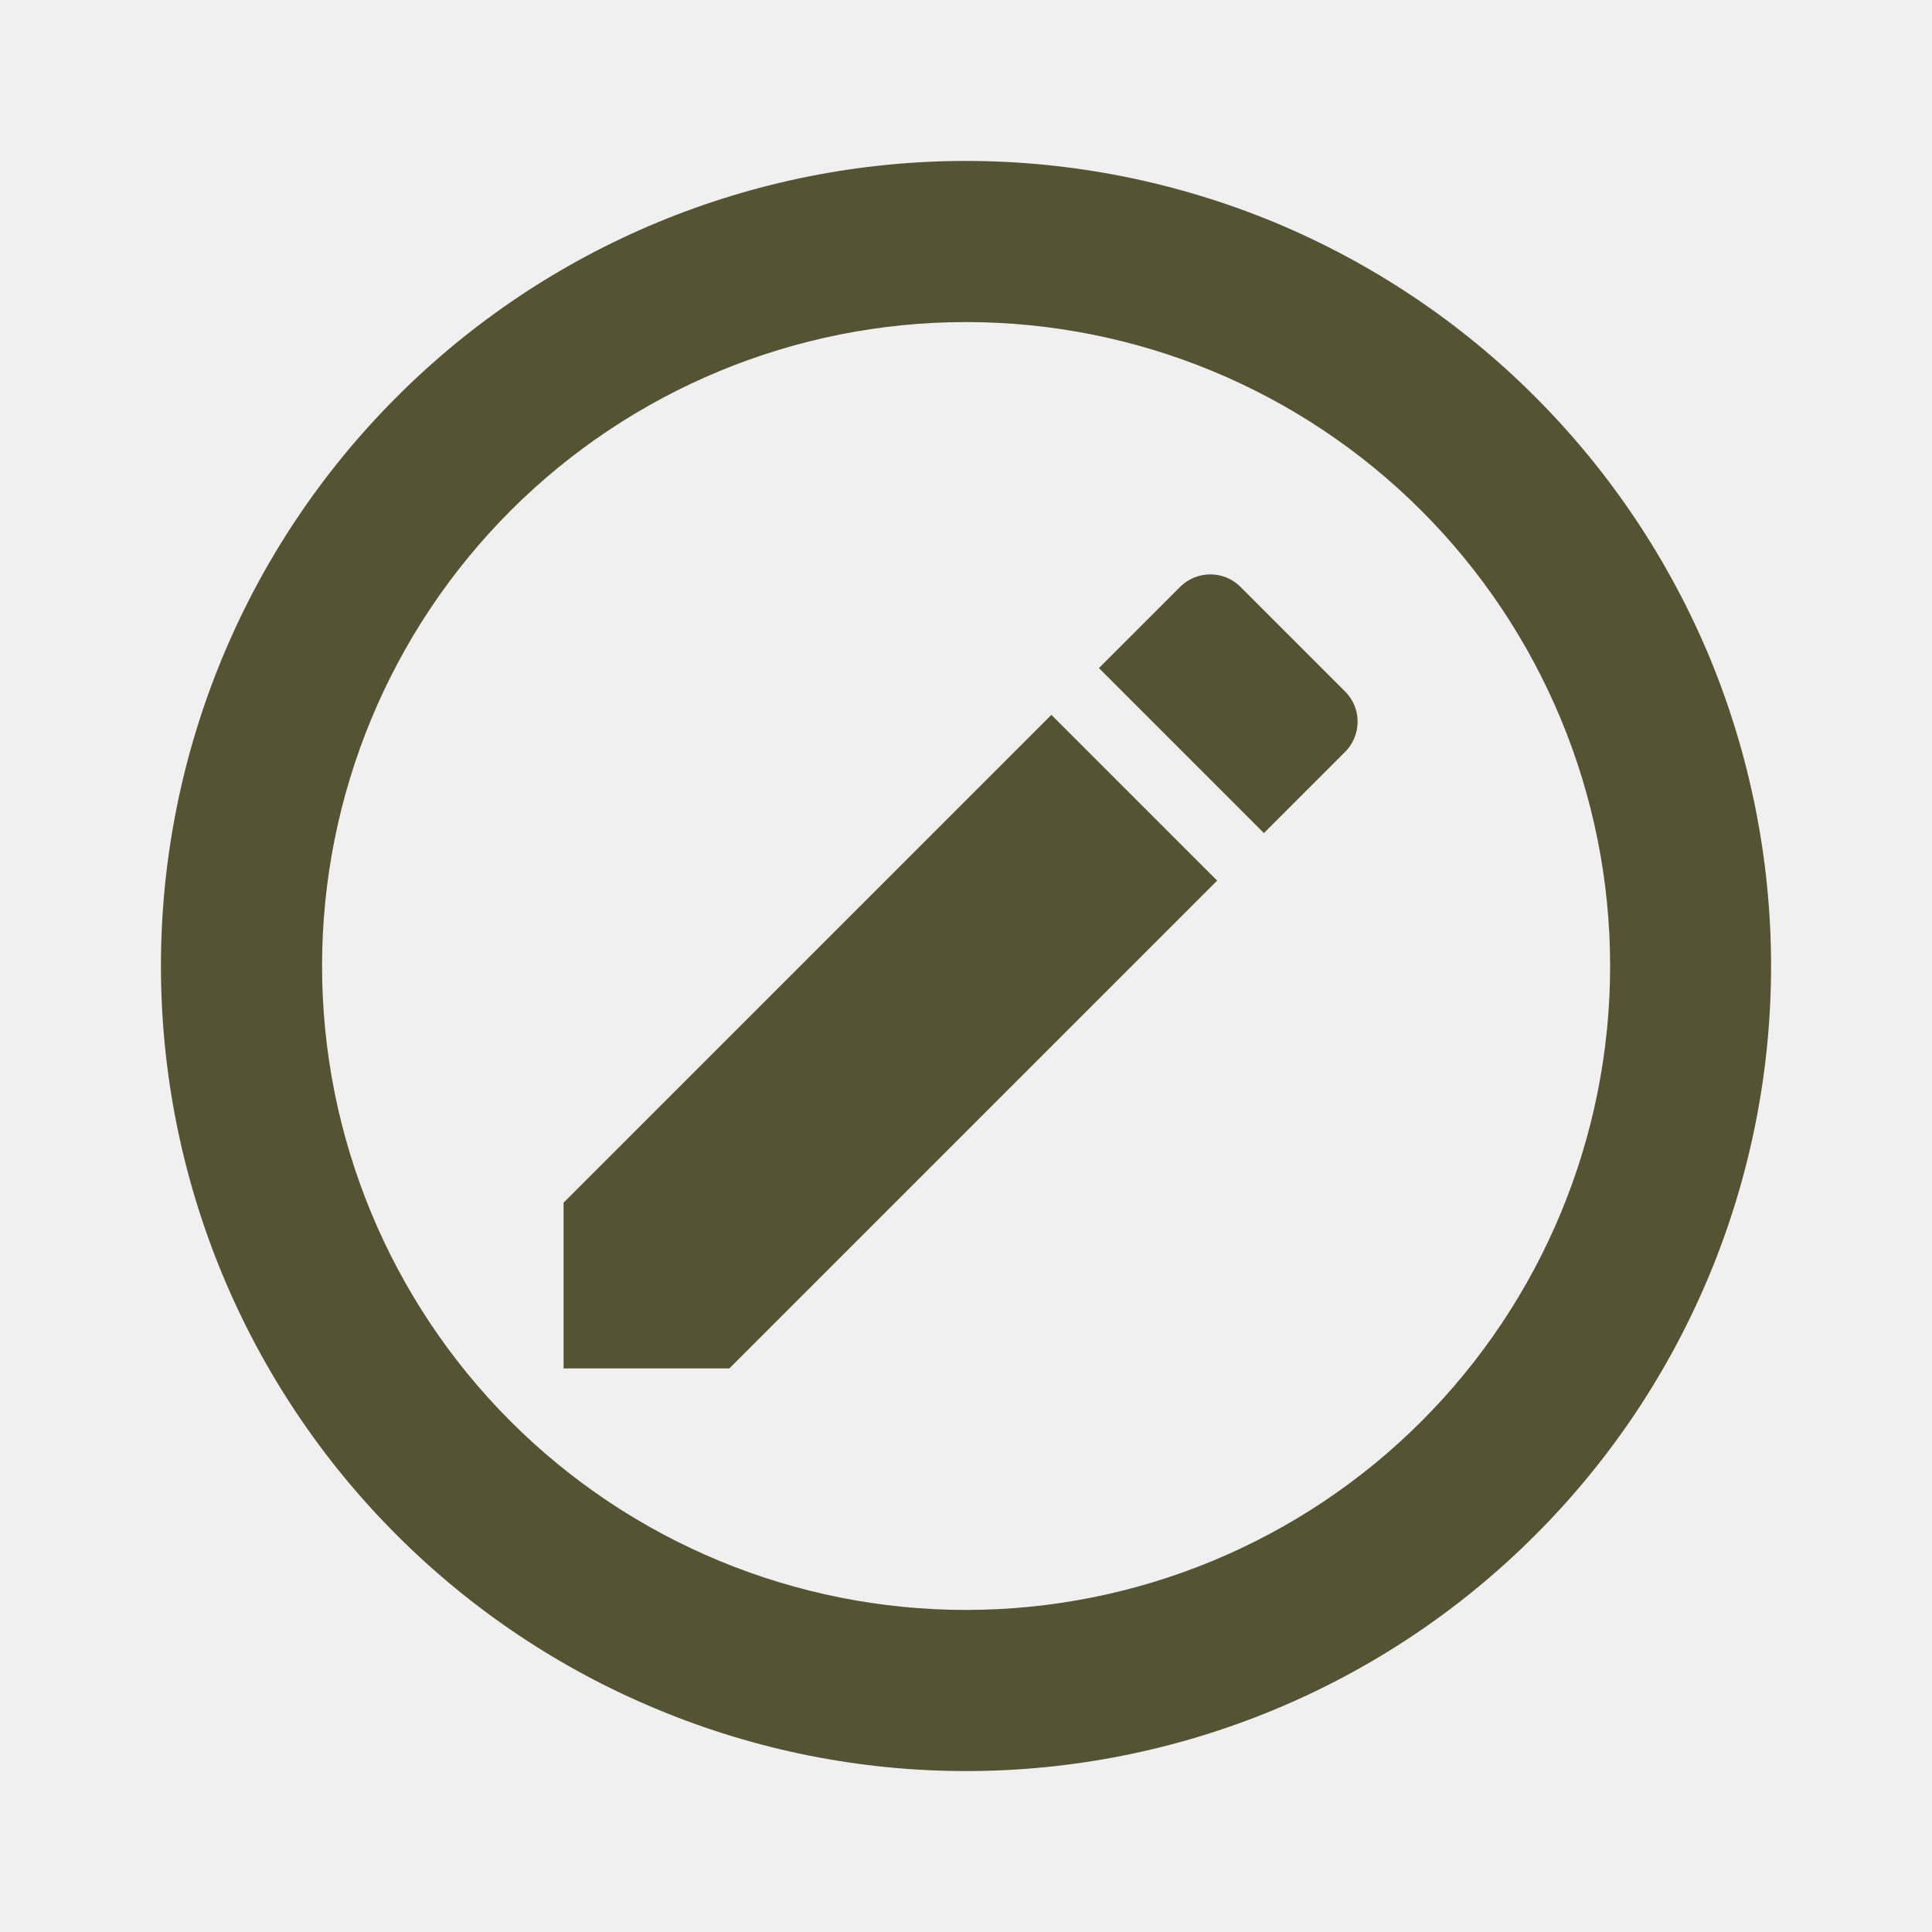
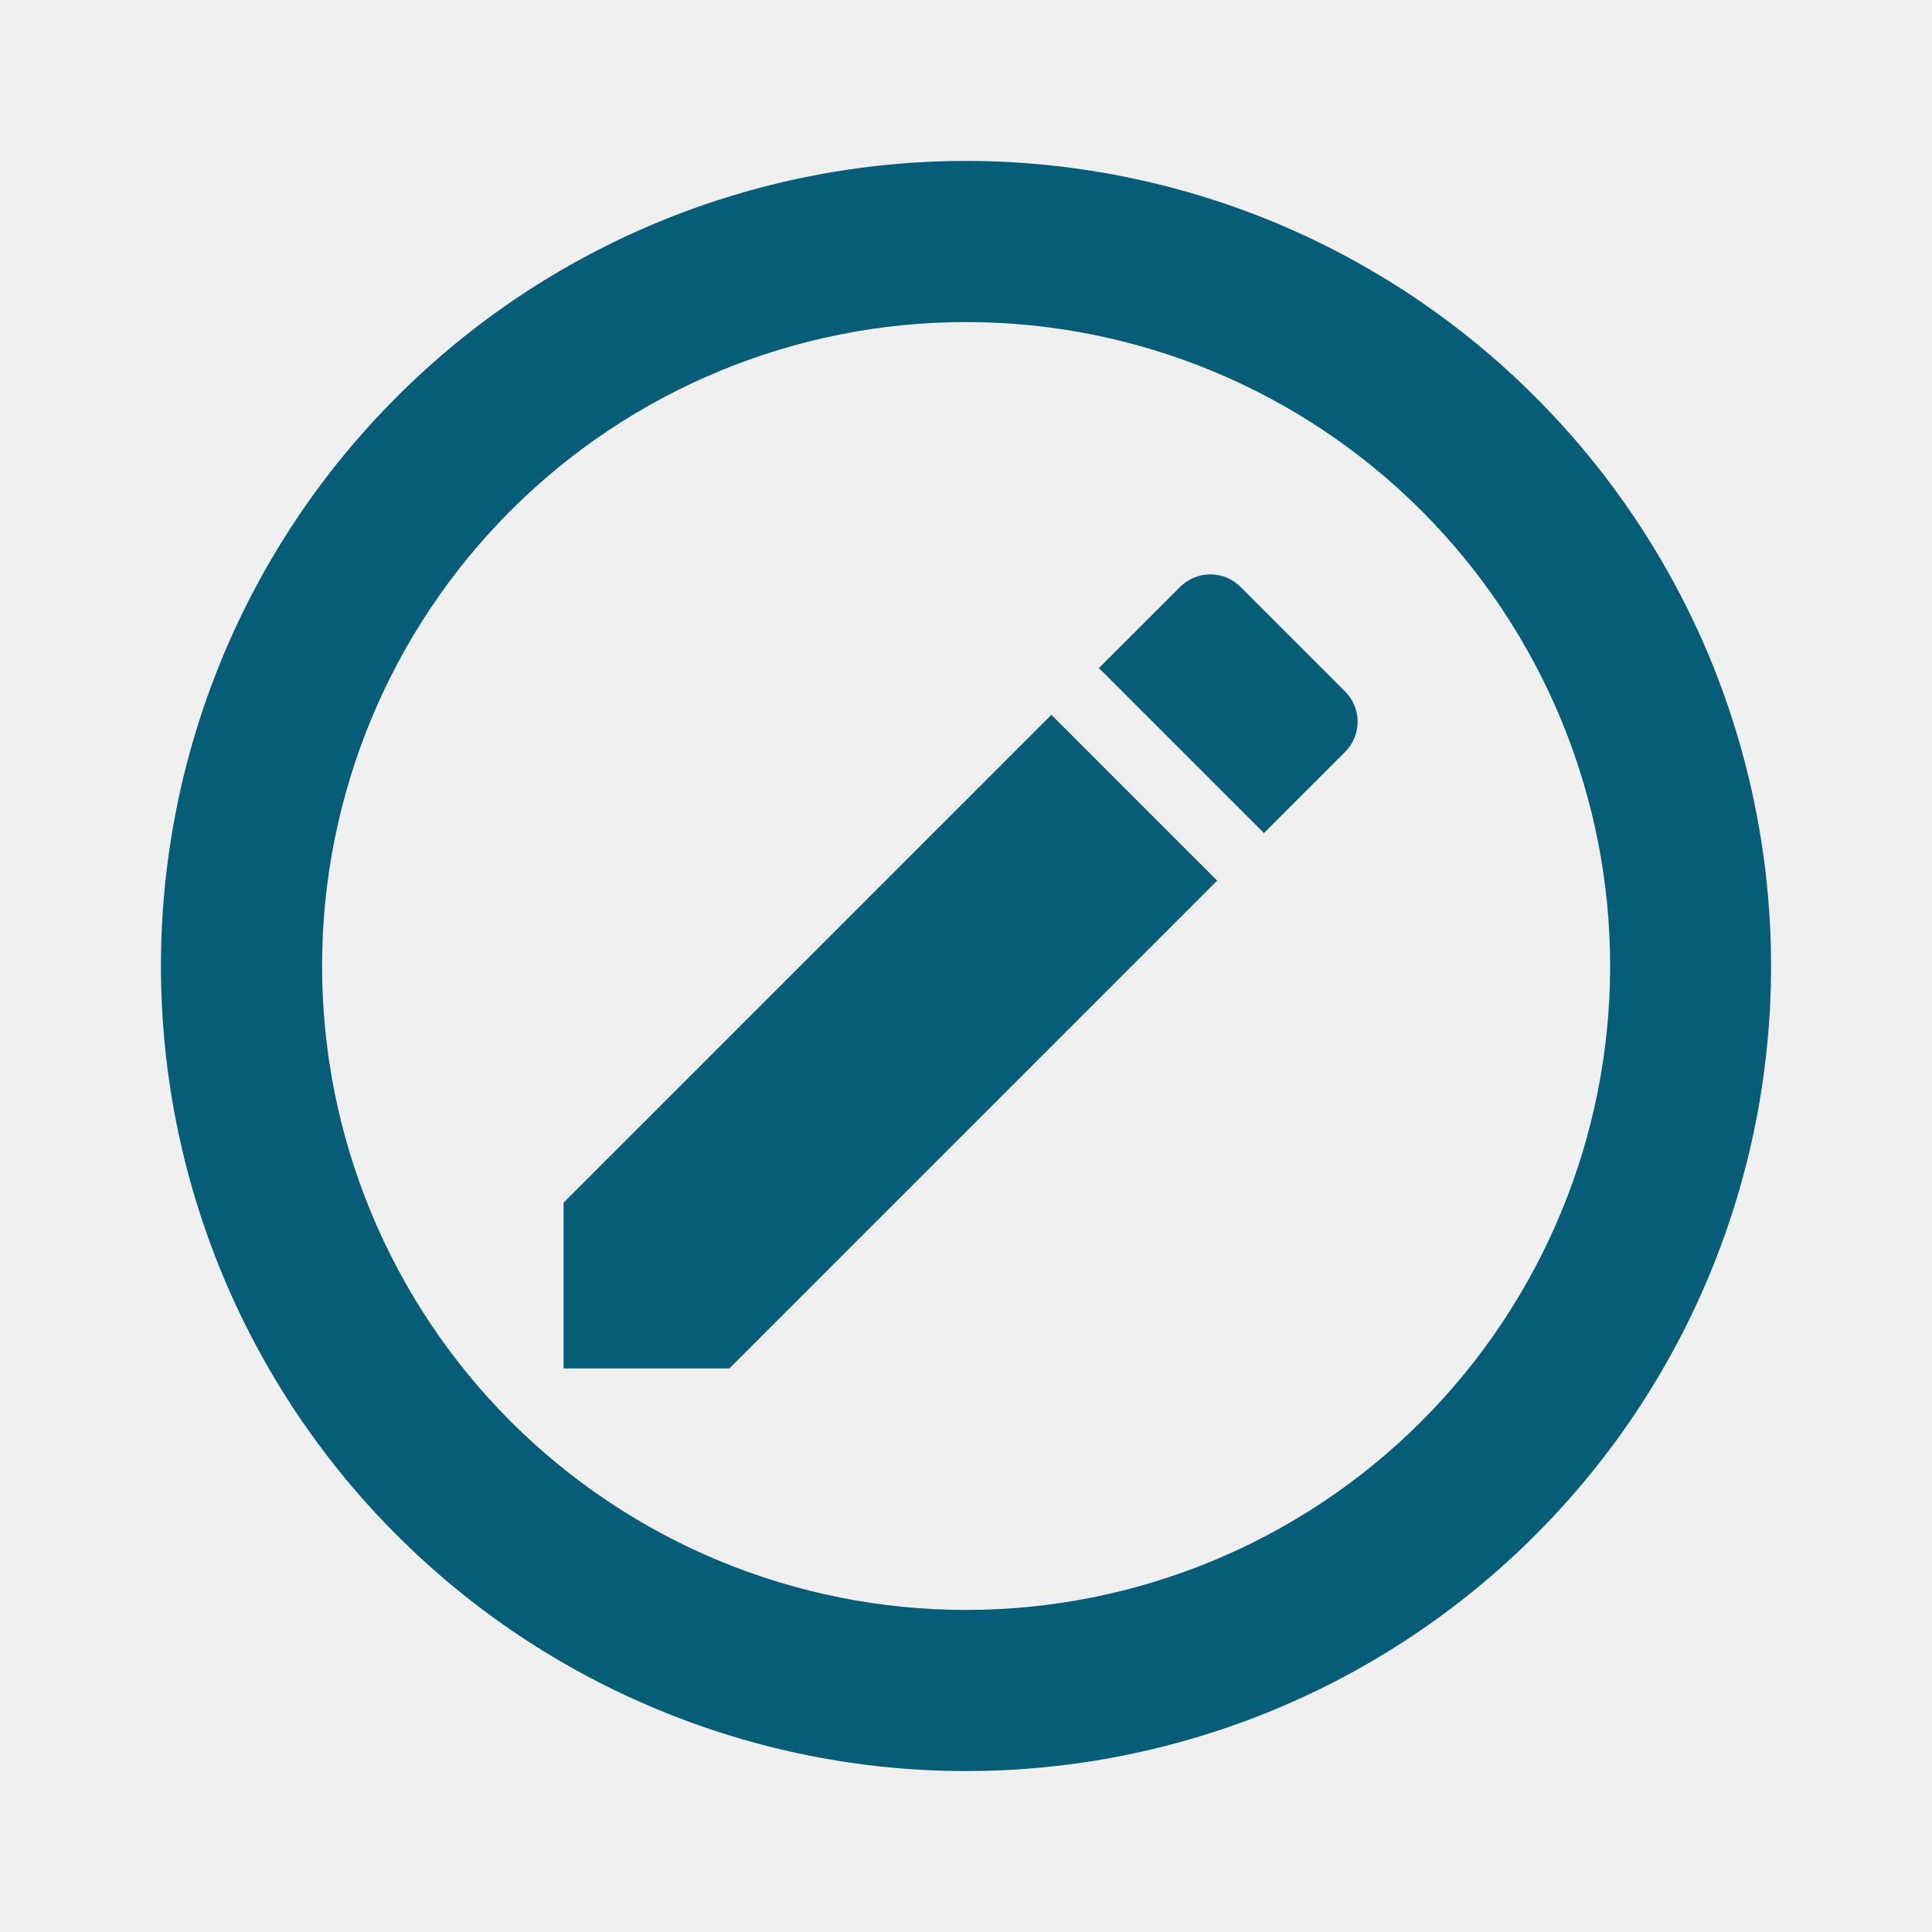
<svg xmlns="http://www.w3.org/2000/svg" width="10" height="10" viewBox="0 0 10 10" fill="none">
  <g clip-path="url(#clip0_5257_1470)">
-     <path d="M2.917 6.225L5.442 3.7L6.3 4.558L3.775 7.083H2.917V6.225ZM5 8.333C5.884 8.333 6.732 7.982 7.357 7.357C7.982 6.732 8.334 5.884 8.334 5C8.334 4.116 7.982 3.268 7.357 2.643C6.732 2.018 5.884 1.667 5 1.667C4.116 1.667 3.268 2.018 2.643 2.643C2.018 3.268 1.667 4.116 1.667 5C1.667 5.884 2.018 6.732 2.643 7.357C3.268 7.982 4.116 8.333 5 8.333ZM6.958 3.896L6.542 4.312L5.688 3.458L6.104 3.042C6.192 2.95 6.338 2.95 6.425 3.042L6.958 3.575C7.05 3.662 7.05 3.808 6.958 3.896ZM5 0.833C5.547 0.833 6.089 0.941 6.595 1.15C7.1 1.36 7.56 1.667 7.946 2.054C8.333 2.441 8.64 2.9 8.85 3.405C9.059 3.911 9.167 4.453 9.167 5C9.167 6.105 8.728 7.165 7.946 7.946C7.165 8.728 6.105 9.167 5 9.167C4.453 9.167 3.911 9.059 3.406 8.849C2.9 8.64 2.441 8.333 2.054 7.946C1.272 7.165 0.833 6.105 0.833 5C0.833 3.895 1.272 2.835 2.054 2.054C2.835 1.272 3.895 0.833 5 0.833Z" fill="#545333" />
+     <path d="M2.917 6.225L5.442 3.7L6.3 4.558L3.775 7.083H2.917V6.225ZM5 8.333C5.884 8.333 6.732 7.982 7.357 7.357C7.982 6.732 8.334 5.884 8.334 5C8.334 4.116 7.982 3.268 7.357 2.643C6.732 2.018 5.884 1.667 5 1.667C4.116 1.667 3.268 2.018 2.643 2.643C2.018 3.268 1.667 4.116 1.667 5C1.667 5.884 2.018 6.732 2.643 7.357C3.268 7.982 4.116 8.333 5 8.333ZM6.958 3.896L6.542 4.312L5.688 3.458L6.104 3.042C6.192 2.95 6.338 2.95 6.425 3.042L6.958 3.575C7.05 3.662 7.05 3.808 6.958 3.896ZM5 0.833C5.547 0.833 6.089 0.941 6.595 1.15C7.1 1.36 7.56 1.667 7.946 2.054C8.333 2.441 8.64 2.9 8.85 3.405C9.059 3.911 9.167 4.453 9.167 5C9.167 6.105 8.728 7.165 7.946 7.946C7.165 8.728 6.105 9.167 5 9.167C4.453 9.167 3.911 9.059 3.406 8.849C2.9 8.64 2.441 8.333 2.054 7.946C1.272 7.165 0.833 6.105 0.833 5C0.833 3.895 1.272 2.835 2.054 2.054C2.835 1.272 3.895 0.833 5 0.833Z" fill="#065D78" />
  </g>
  <defs>
    <clipPath id="clip0_5257_1470">
      <rect width="10" height="10" fill="white" />
    </clipPath>
  </defs>
</svg>
